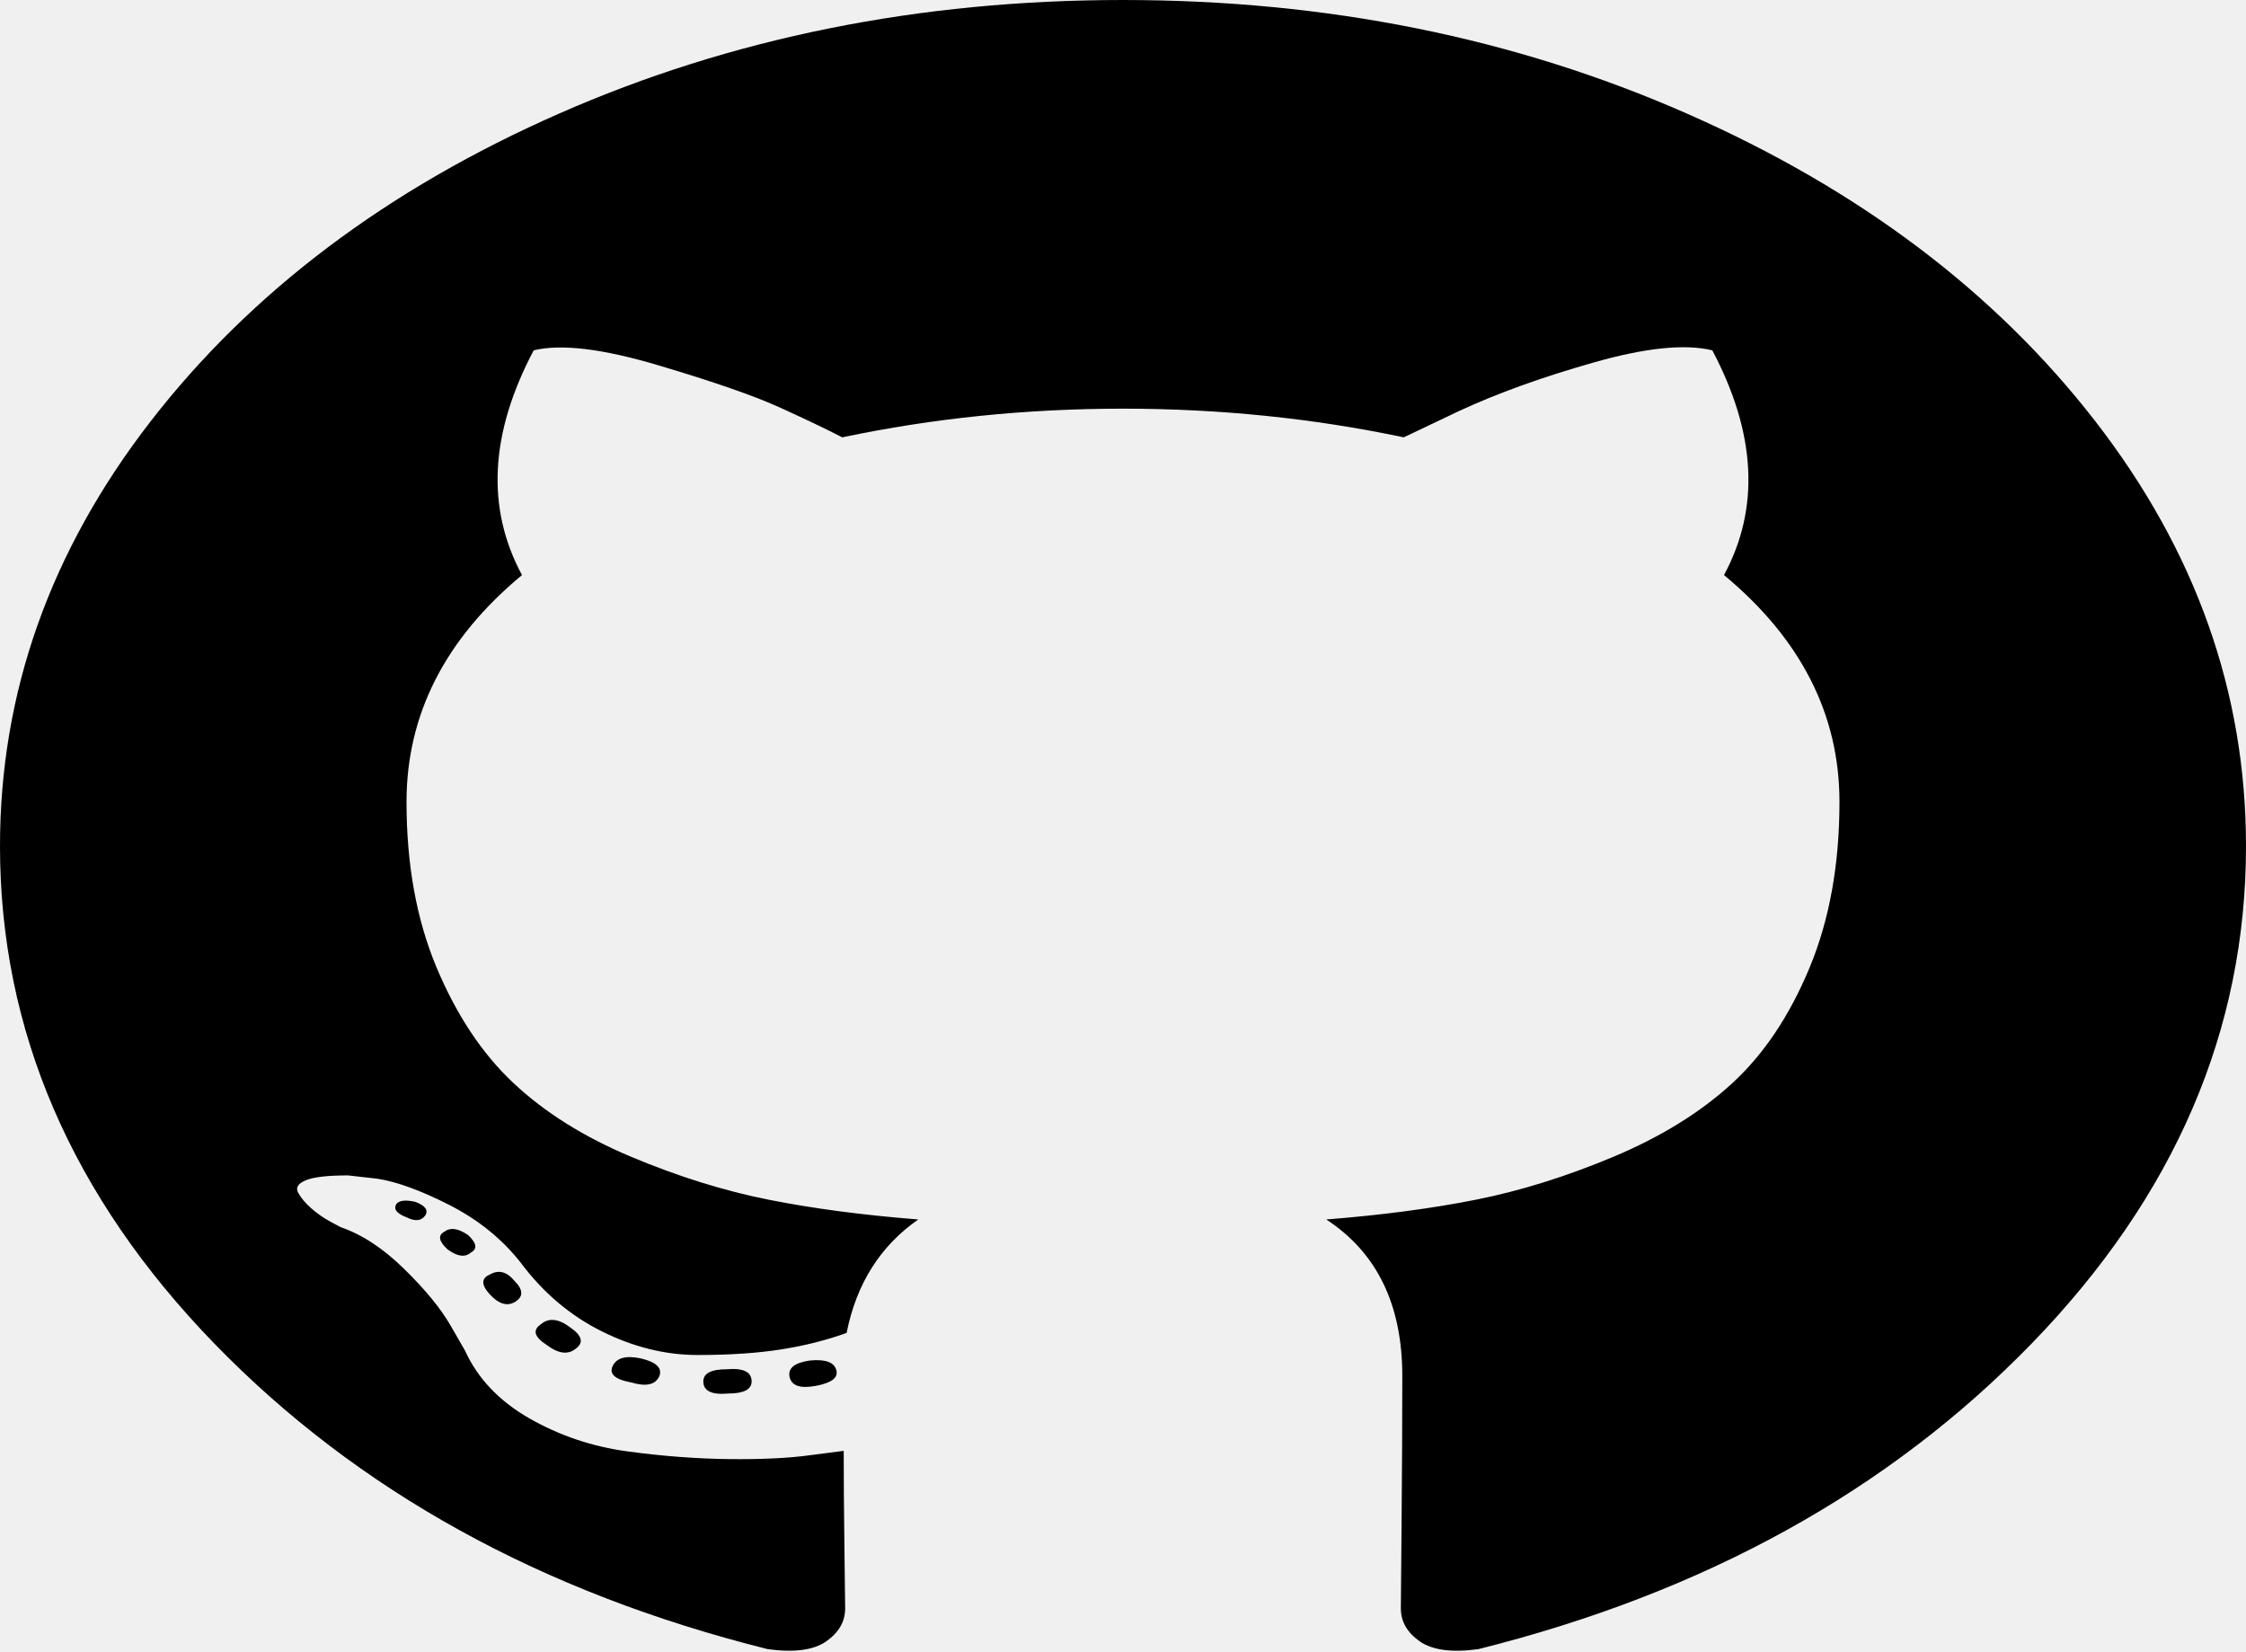
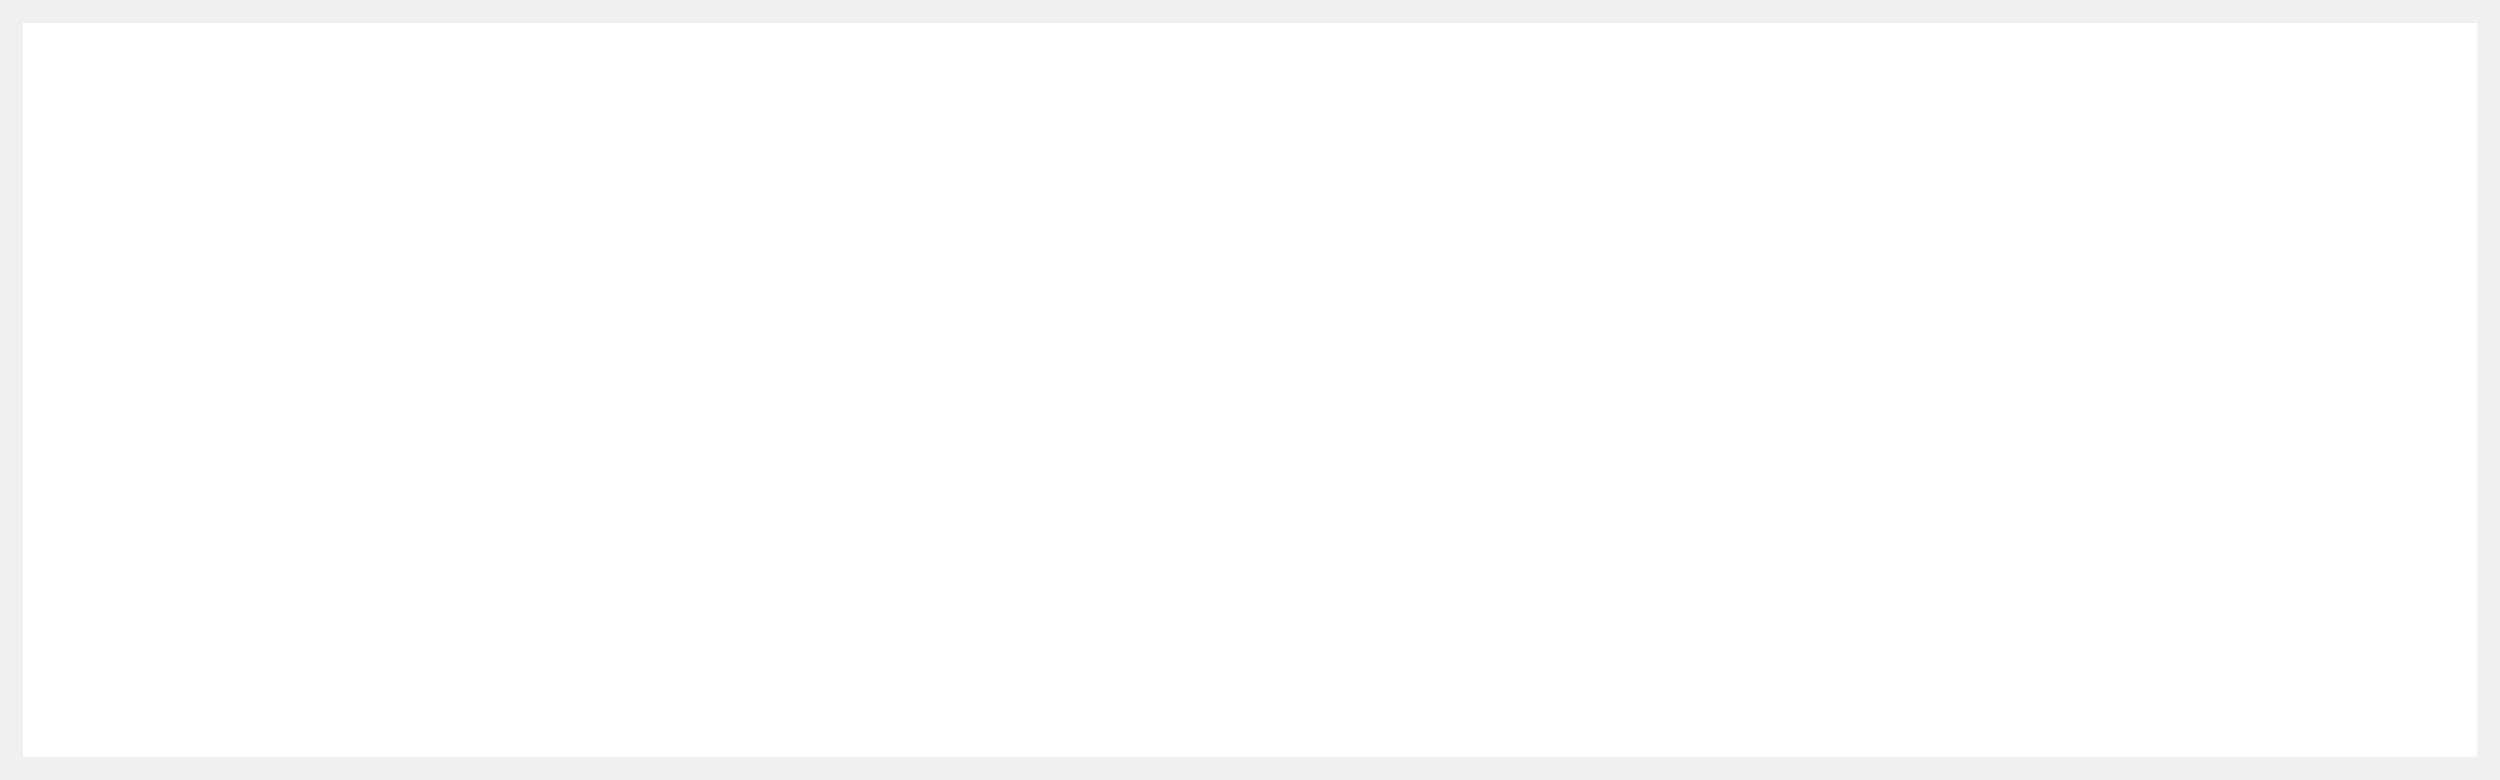
- <svg xmlns="http://www.w3.org/2000/svg" version="1.1" width="34px" height="25px">
-   <g transform="matrix(1 0 0 1 -1762 -17 )">
-     <path d="M 8.467 1.718  C 11.071 0.573  13.916 0  17 0  C 20.084 0  22.929 0.573  25.533 1.718  C 28.138 2.863  30.2 4.417  31.72 6.379  C 33.24 8.342  34 10.485  34 12.809  C 34 15.599  32.919 18.109  30.757 20.339  C 28.595 22.568  25.803 24.111  22.379 24.967  C 21.98 25.022  21.685 24.983  21.493 24.85  C 21.302 24.716  21.206 24.55  21.206 24.35  C 21.206 24.316  21.209 23.891  21.217 23.074  C 21.224 22.257  21.228 21.509  21.228 20.831  C 21.228 19.752  20.844 18.963  20.077 18.462  C 20.918 18.396  21.674 18.296  22.346 18.162  C 23.017 18.029  23.711 17.812  24.426 17.512  C 25.142 17.211  25.74 16.842  26.219 16.403  C 26.699 15.963  27.09 15.38  27.393 14.651  C 27.695 13.923  27.846 13.087  27.846 12.141  C 27.846 10.818  27.263 9.673  26.098 8.706  C 26.644 7.694  26.585 6.56  25.921 5.304  C 25.507 5.203  24.91 5.265  24.128 5.487  C 23.345 5.709  22.667 5.954  22.091 6.221  L 21.25 6.621  C 19.878 6.332  18.461 6.187  17 6.187  C 15.539 6.187  14.122 6.332  12.75 6.621  C 12.514 6.499  12.2 6.349  11.809 6.171  C 11.418 5.993  10.802 5.779  9.961 5.529  C 9.12 5.279  8.493 5.203  8.079 5.304  C 7.415 6.56  7.356 7.694  7.902 8.706  C 6.737 9.673  6.154 10.818  6.154 12.141  C 6.154 13.087  6.305 13.92  6.607 14.643  C 6.91 15.366  7.297 15.95  7.77 16.394  C 8.242 16.839  8.836 17.211  9.551 17.512  C 10.267 17.812  10.961 18.029  11.632 18.162  C 12.304 18.296  13.06 18.396  13.901 18.462  C 13.326 18.863  12.964 19.435  12.816 20.18  C 12.507 20.291  12.174 20.375  11.82 20.43  C 11.466 20.486  11.046 20.514  10.559 20.514  C 10.072 20.514  9.588 20.394  9.109 20.155  C 8.629 19.916  8.22 19.569  7.88 19.113  C 7.6 18.757  7.242 18.468  6.807 18.245  C 6.371 18.023  6.006 17.89  5.711 17.845  L 5.268 17.795  C 4.958 17.795  4.744 17.82  4.626 17.87  C 4.508 17.92  4.471 17.984  4.516 18.062  C 4.56 18.14  4.626 18.218  4.715 18.296  C 4.803 18.373  4.899 18.44  5.003 18.496  L 5.158 18.579  C 5.482 18.69  5.803 18.901  6.12 19.213  C 6.438 19.524  6.67 19.808  6.818 20.063  L 7.039 20.447  C 7.231 20.869  7.556 21.211  8.013 21.473  C 8.47 21.734  8.965 21.901  9.496 21.973  C 10.027 22.045  10.54 22.084  11.035 22.09  C 11.529 22.095  11.938 22.076  12.263 22.031  L 12.772 21.965  C 12.772 22.387  12.776 22.879  12.783 23.441  C 12.791 24.002  12.794 24.305  12.794 24.35  C 12.794 24.55  12.698 24.716  12.507 24.85  C 12.315 24.983  12.02 25.022  11.621 24.967  C 8.197 24.111  5.405 22.568  3.243 20.339  C 1.081 18.109  0 15.599  0 12.809  C 0 10.485  0.76 8.342  2.28 6.379  C 3.8 4.417  5.862 2.863  8.467 1.718  Z M 6.154 18.429  C 6.286 18.496  6.382 18.485  6.441 18.396  C 6.486 18.318  6.434 18.251  6.286 18.195  C 6.139 18.162  6.043 18.173  5.999 18.229  C 5.954 18.307  6.006 18.373  6.154 18.429  Z M 6.773 18.913  C 6.921 19.024  7.039 19.04  7.128 18.963  C 7.231 18.907  7.216 18.818  7.083 18.696  C 6.936 18.596  6.818 18.579  6.729 18.646  C 6.626 18.701  6.641 18.79  6.773 18.913  Z M 7.415 19.596  C 7.548 19.741  7.674 19.78  7.792 19.713  C 7.924 19.635  7.924 19.53  7.792 19.396  C 7.674 19.252  7.548 19.218  7.415 19.296  C 7.283 19.352  7.283 19.452  7.415 19.596  Z M 8.279 20.364  C 8.456 20.497  8.603 20.514  8.721 20.414  C 8.839 20.325  8.81 20.219  8.633 20.097  C 8.456 19.963  8.308 19.947  8.19 20.047  C 8.057 20.136  8.087 20.241  8.279 20.364  Z M 9.562 20.931  C 9.784 20.997  9.924 20.964  9.983 20.831  C 10.027 20.708  9.931 20.619  9.695 20.564  C 9.474 20.519  9.334 20.558  9.275 20.68  C 9.216 20.803  9.312 20.886  9.562 20.931  Z M 11.023 21.097  C 11.26 21.097  11.378 21.036  11.378 20.914  C 11.378 20.769  11.252 20.708  11.001 20.73  C 10.765 20.73  10.647 20.792  10.647 20.914  C 10.647 21.058  10.773 21.12  11.023 21.097  Z M 12.352 20.981  C 12.588 20.936  12.691 20.858  12.661 20.747  C 12.632 20.625  12.499 20.575  12.263 20.597  C 12.027 20.63  11.924 20.714  11.953 20.847  C 11.983 20.981  12.115 21.025  12.352 20.981  Z " fill-rule="nonzero" fill="#000000" stroke="none" transform="matrix(1 0 0 1 1762 17 )" />
+ <svg xmlns="http://www.w3.org/2000/svg" version="1.1" width="109px" height="34px">
+   <g>
+     <path d="M 1 1  L 108 1  L 108 33  L 1 33  L 1 1  Z " fill-rule="nonzero" fill="#ffffff" stroke="none" />
  </g>
</svg>
